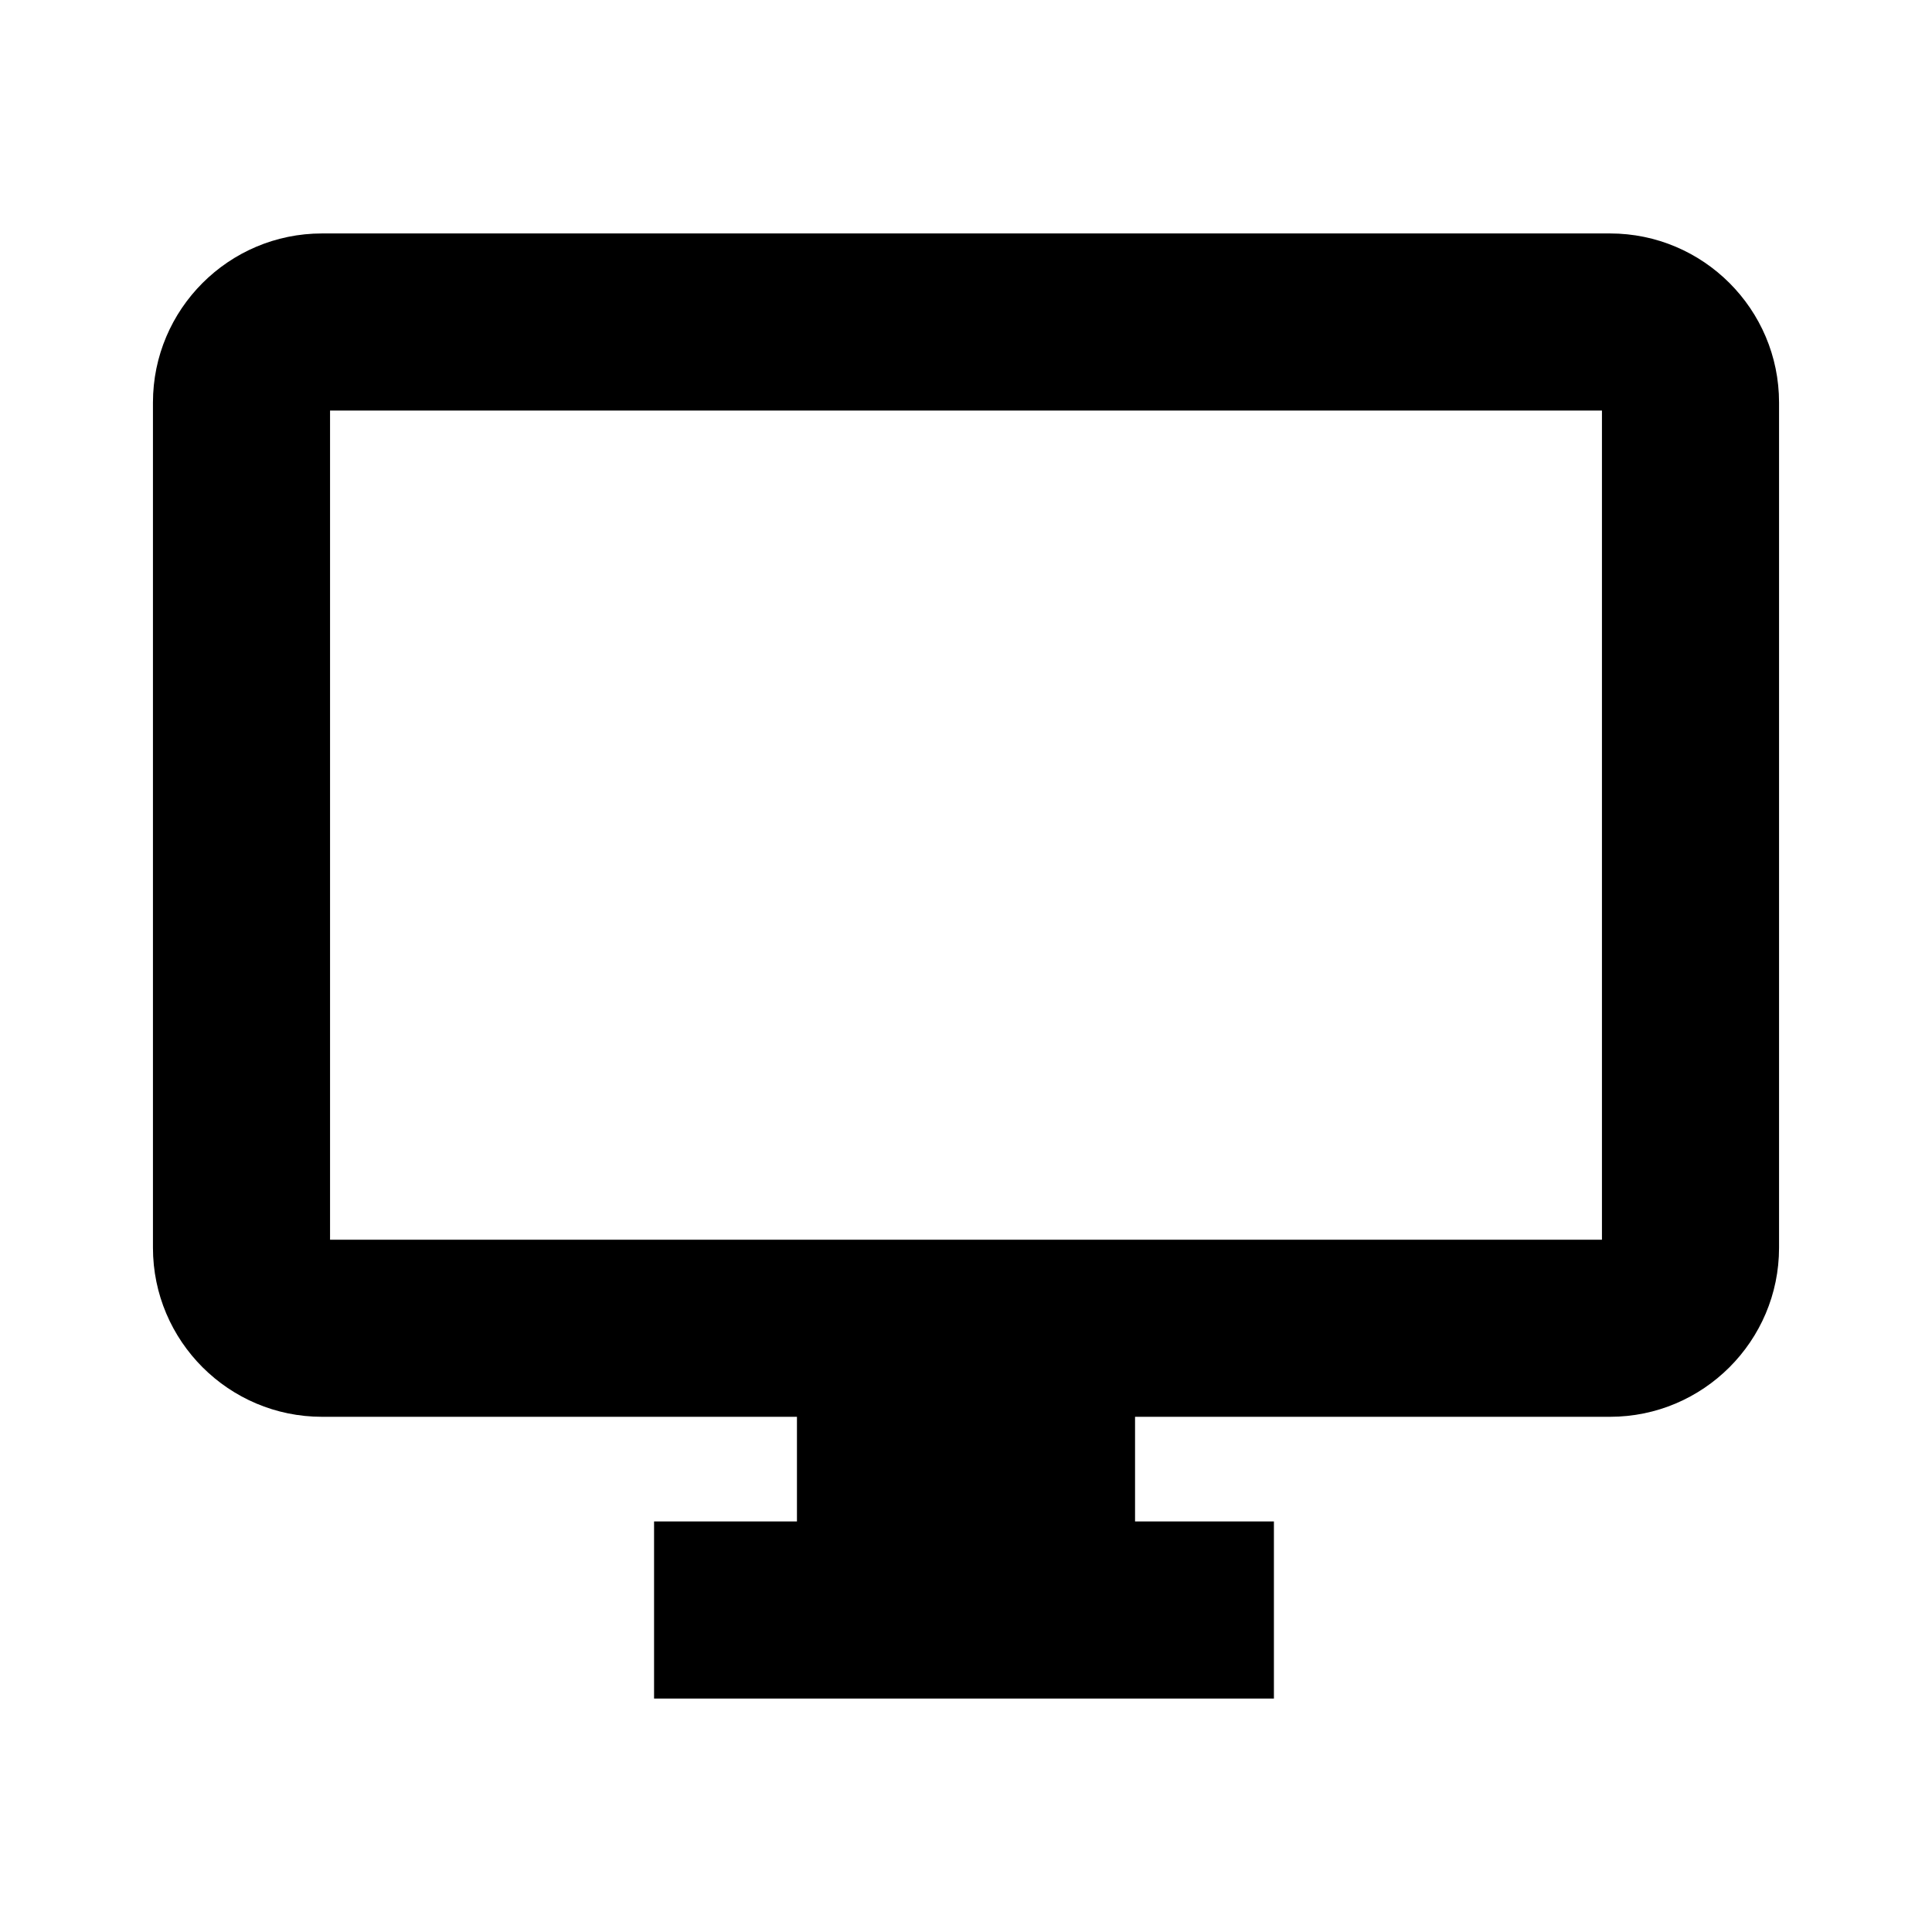
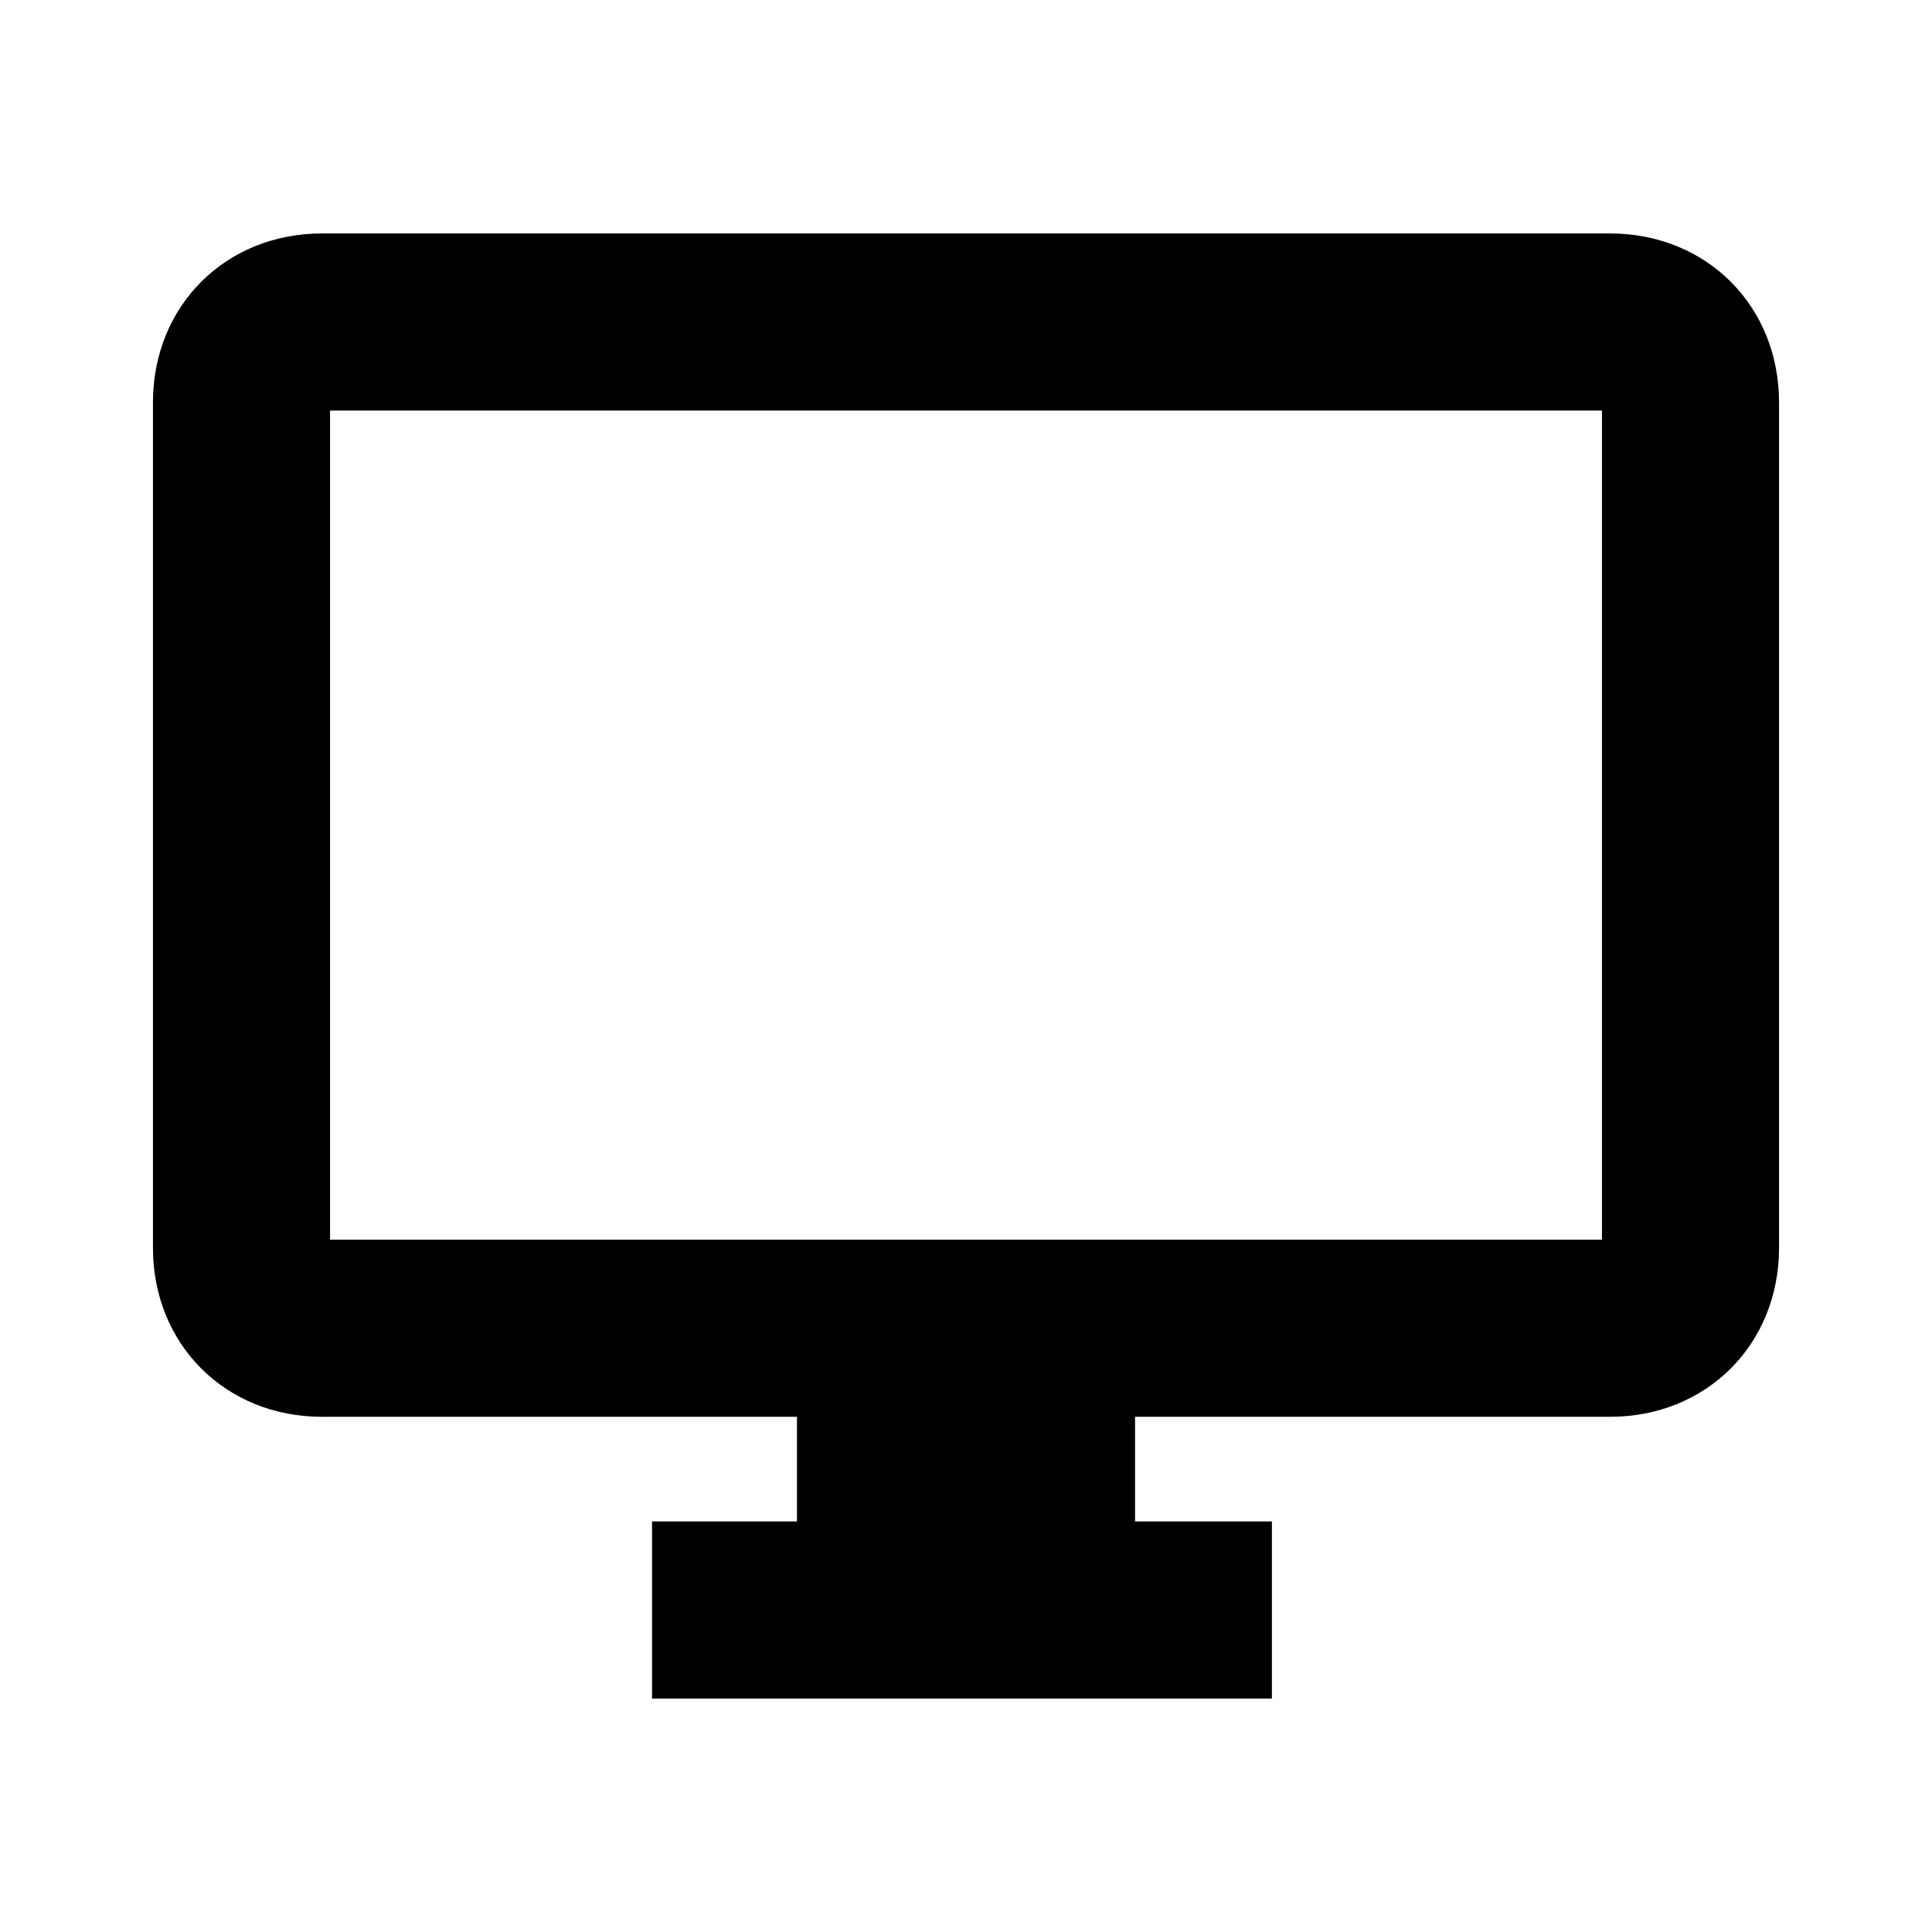
- <svg xmlns="http://www.w3.org/2000/svg" viewBox="0 0 480 480">
-   <path d="M162.5 422v-44H198v-26H80c-23.16 0-42-18.84-42-42V100c0-23.16 18.84-42 42-42h320c23.16 0 42 18.84 42 42v210c0 23.16-18.84 42-42 42H282v26h34.5v44h-154ZM398 308V102H82v206h316Z" />
+ <svg xmlns="http://www.w3.org/2000/svg" version="1.1" id="Layer_1" x="0px" y="0px" viewBox="0 0 24 24" style="enable-background:new 0 0 24 24;" xml:space="preserve">
+   <path d="M8.1,21.1v-2.2h1.8v-1.3H4c-1.2,0-2.1-0.9-2.1-2.1V5c0-1.2,0.9-2.1,2.1-2.1h16c1.2,0,2.1,0.9,2.1,2.1v10.5  c0,1.2-0.9,2.1-2.1,2.1h-5.9v1.3h1.7v2.2H8.1z M19.9,15.4V5.1H4.1v10.3H19.9z" />
</svg>
